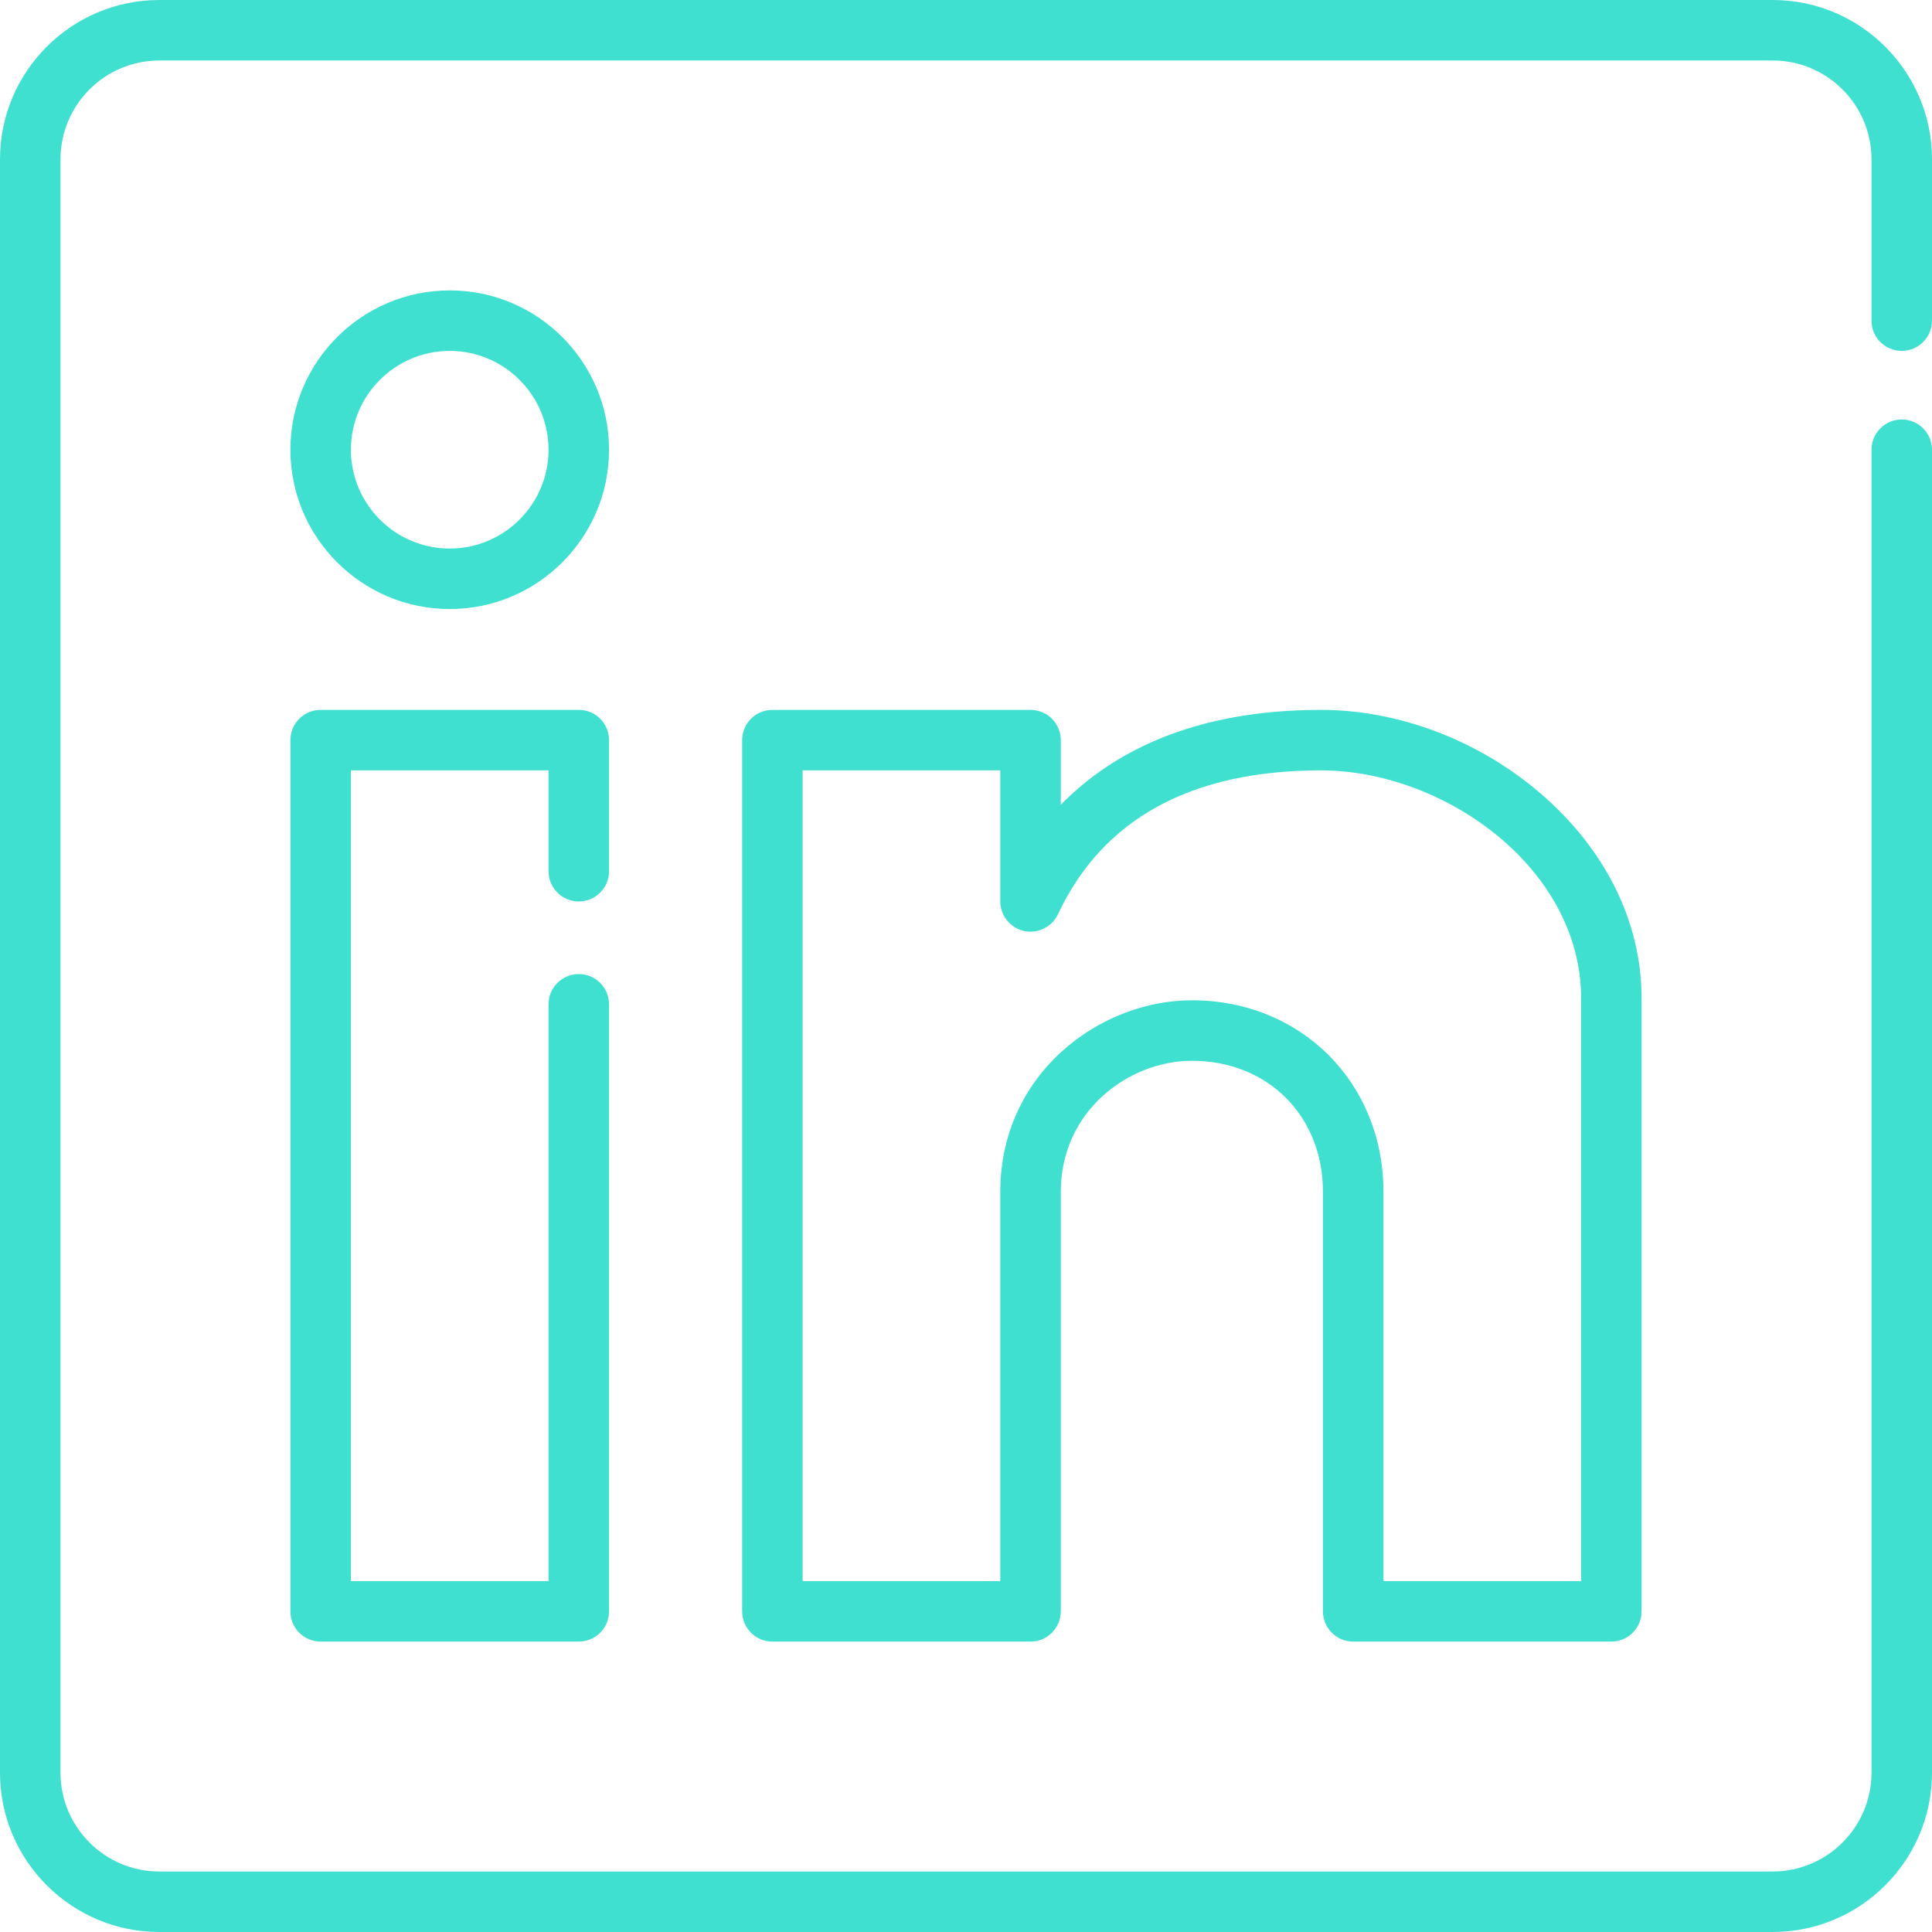
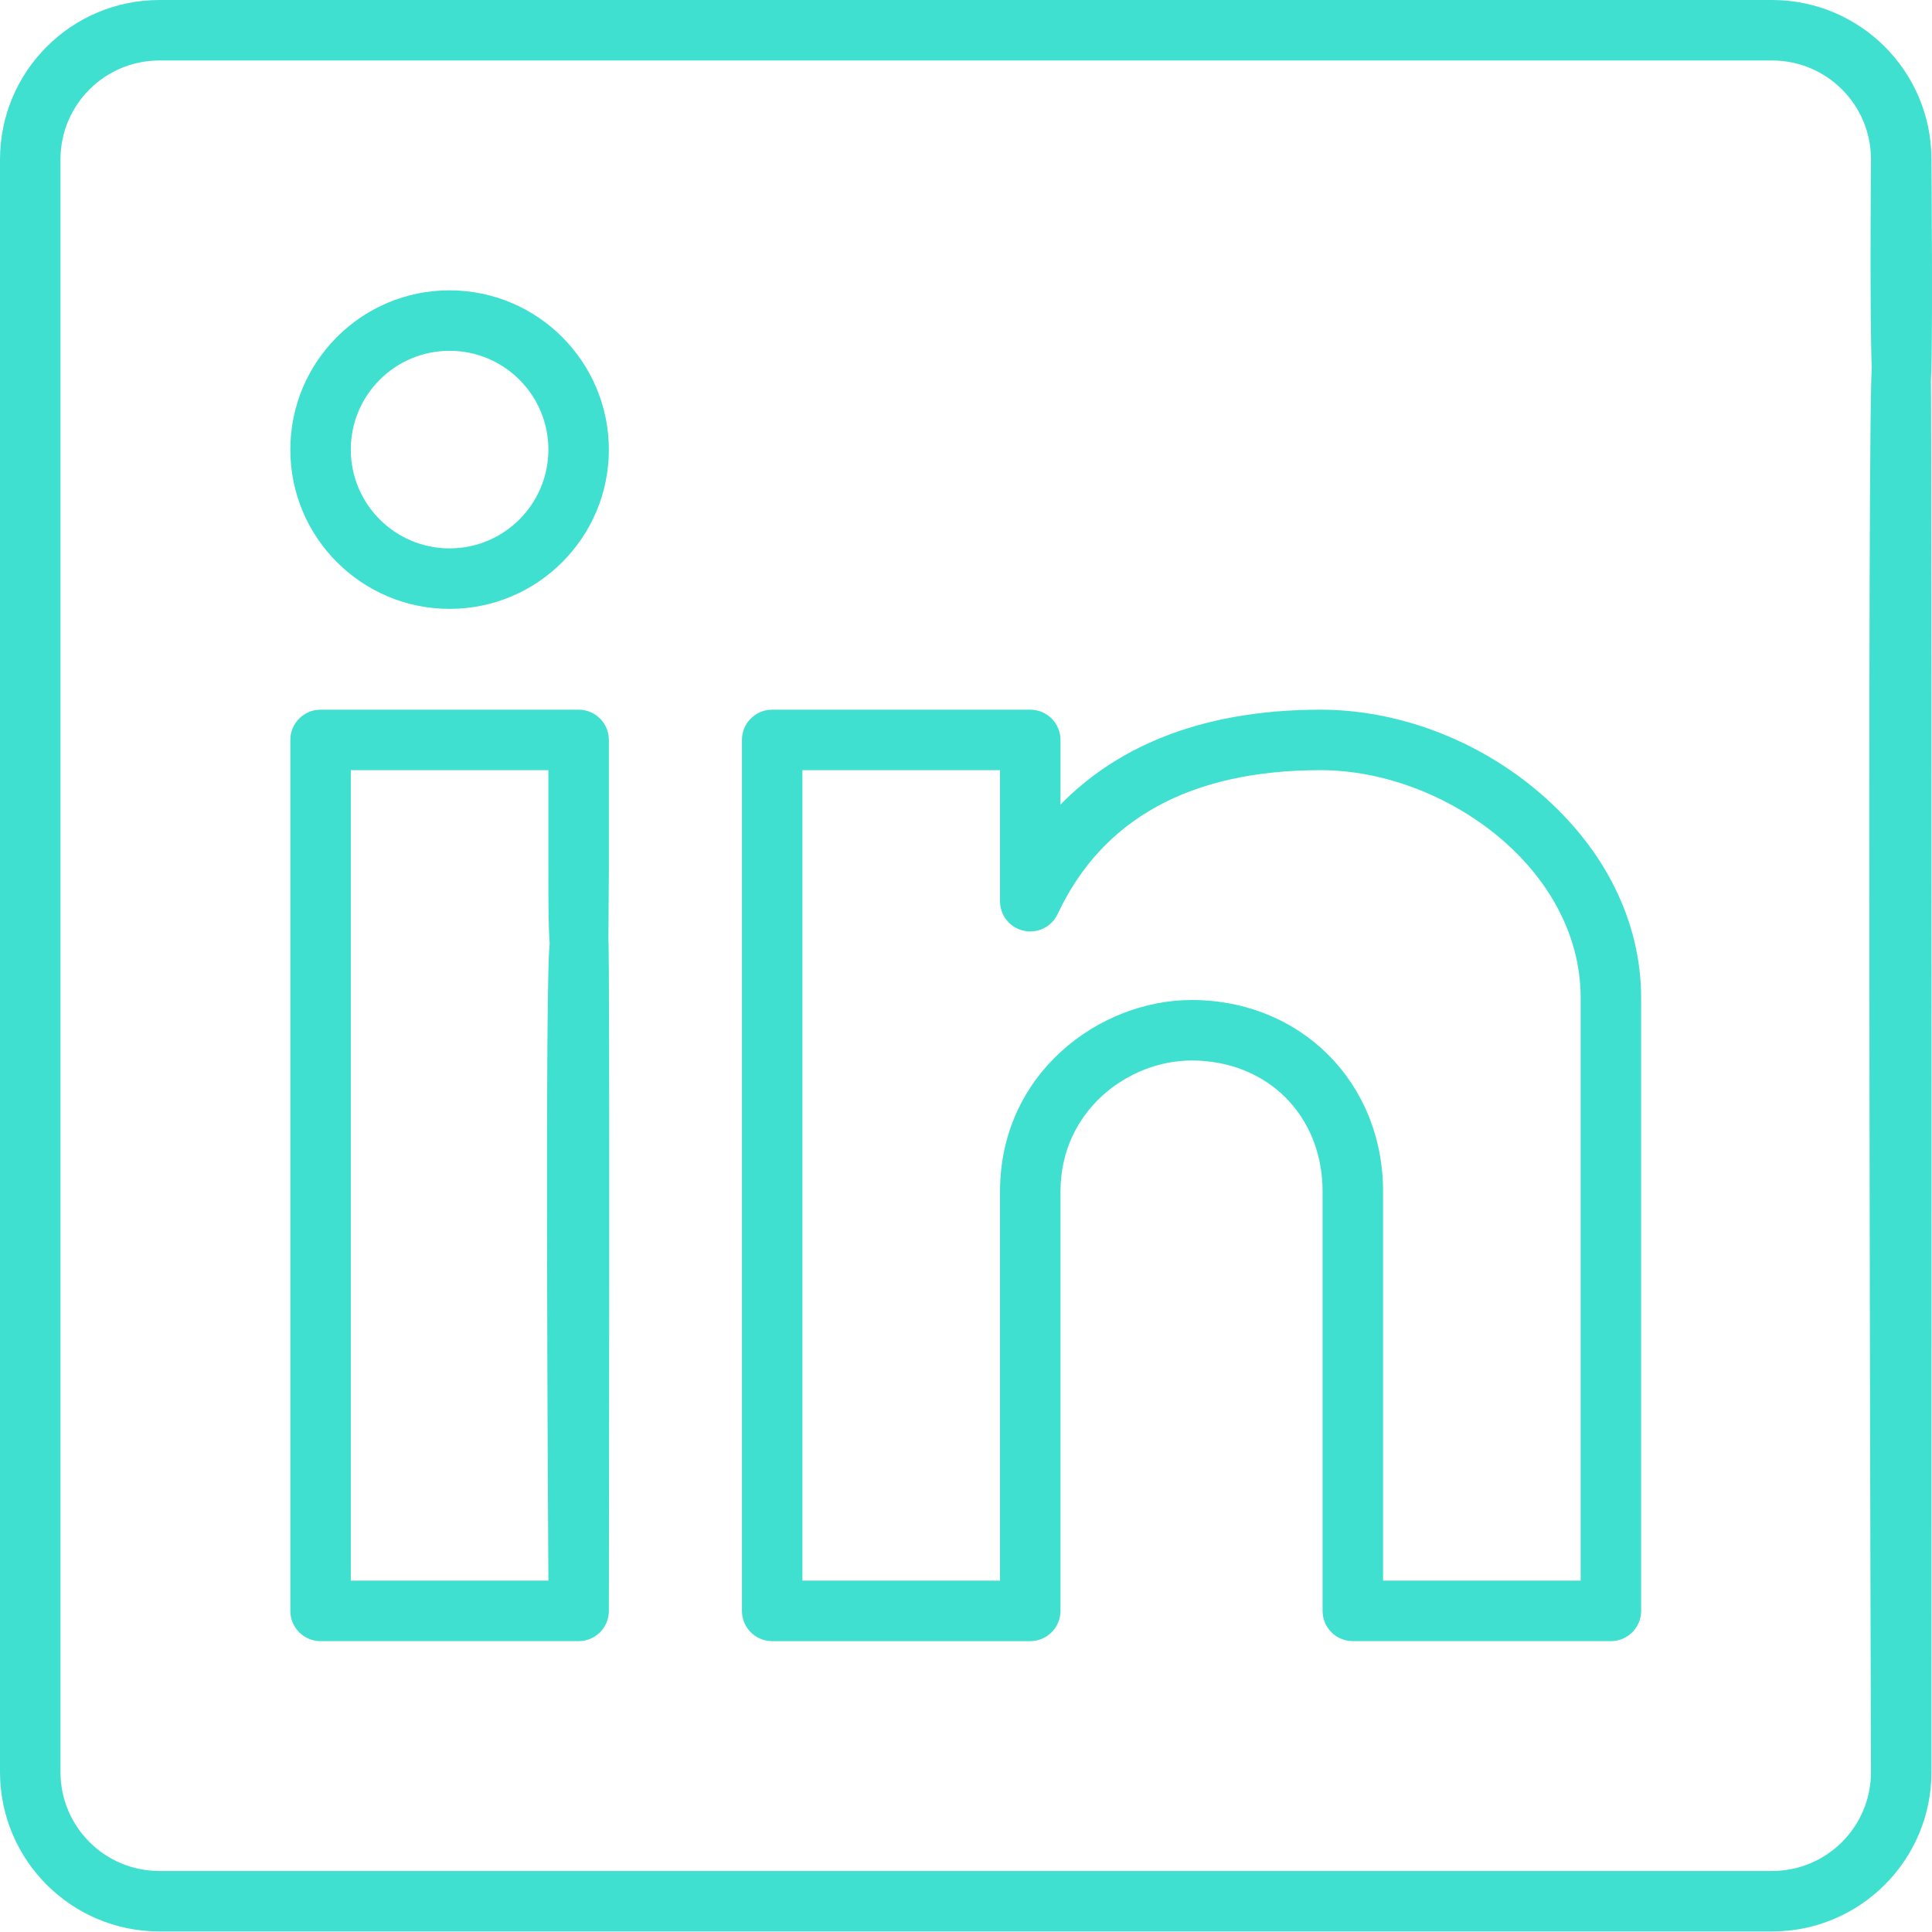
- <svg xmlns="http://www.w3.org/2000/svg" version="1.1" width="512" height="512" x="0" y="0" viewBox="0 0 512 512" style="enable-background:new 0 0 512 512" xml:space="preserve">
-   <g>
-     <g>
-       <g>
-         <path d="M503.983,92.994c4.428,0,8.017-3.589,8.017-8.017V42.221C512,18.941,493.059,0,469.779,0H42.221    C18.941,0,0,18.941,0,42.221v427.557C0,493.059,18.941,512,42.221,512h427.557C493.059,512,512,493.059,512,469.779V119.182    c0-4.427-3.588-8.017-8.017-8.017c-4.428,0-8.017,3.589-8.017,8.017v350.597c0,14.44-11.747,26.188-26.188,26.188H42.221    c-14.44,0-26.188-11.748-26.188-26.188V42.221c0-14.44,11.748-26.188,26.188-26.188h427.557c14.441,0,26.188,11.748,26.188,26.188    v42.756C495.967,89.405,499.555,92.994,503.983,92.994z" fill="#40e0d0" data-original="#000000" style="" />
-       </g>
-     </g>
-     <g>
-       <g>
-         <path d="M153.386,238.898c4.427,0,8.017-3.589,8.017-8.017v-34.739c0-4.427-3.589-8.017-8.017-8.017H84.977    c-4.427,0-8.017,3.589-8.017,8.017v230.881c0,4.427,3.589,8.017,8.017,8.017h68.409c4.427,0,8.017-3.589,8.017-8.017V266.154    c0-4.427-3.589-8.017-8.017-8.017s-8.017,3.589-8.017,8.017v152.852H92.994V204.159h52.376v26.722    C145.37,235.308,148.959,238.898,153.386,238.898z" fill="#40e0d0" data-original="#000000" style="" />
-       </g>
-     </g>
-     <g>
-       <g>
-         <path d="M408.05,210.086c-16.319-13.956-37.454-21.96-57.987-21.96c-33.891,0-55.359,11.268-68.944,25.151v-17.134    c0-4.427-3.588-8.017-8.017-8.017h-68.409c-4.427,0-8.017,3.589-8.017,8.017v230.881c0,4.427,3.589,8.017,8.017,8.017h68.409    c4.428,0,8.017-3.589,8.017-8.017V315.858c0-21.457,18.032-34.739,34.739-34.739c20.129,0,34.739,14.61,34.739,34.739v111.165    c0,4.427,3.588,8.017,8.017,8.017h68.409c4.428,0,8.017-3.589,8.017-8.017V264.551C435.04,244.315,425.454,224.972,408.05,210.086    z M419.006,419.006H366.63V315.858c0-28.946-21.828-50.772-50.772-50.772c-24.418,0-50.772,19.412-50.772,50.772v103.148H212.71    V204.159h52.376v34.739c0,3.656,2.573,6.926,6.125,7.789c3.66,0.888,7.55-0.973,9.15-4.385    c11.871-25.31,35.323-38.143,69.703-38.143c32.545,0,68.944,25.828,68.944,60.392V419.006z" fill="#40e0d0" data-original="#000000" style="" />
-       </g>
-     </g>
-     <g>
-       <g>
-         <path d="M119.182,76.96c-23.281,0-42.221,18.941-42.221,42.221s18.941,42.221,42.221,42.221s42.221-18.941,42.221-42.221    S142.462,76.96,119.182,76.96z M119.182,145.37c-14.44,0-26.188-11.748-26.188-26.188s11.748-26.188,26.188-26.188    s26.188,11.748,26.188,26.188S133.621,145.37,119.182,145.37z" fill="#40e0d0" data-original="#000000" style="" />
-       </g>
-     </g>
-     <g>
- </g>
-     <g>
- </g>
-     <g>
- </g>
-     <g>
- </g>
-     <g>
- </g>
-     <g>
- </g>
-     <g>
- </g>
-     <g>
- </g>
-     <g>
- </g>
-     <g>
- </g>
-     <g>
- </g>
-     <g>
- </g>
-     <g>
- </g>
-     <g>
- </g>
-     <g>
- </g>
-   </g>
+ <svg xmlns="http://www.w3.org/2000/svg" id="Layer_1" data-name="Layer 1" viewBox="0 0 512.141 512">
+   <defs>
+     <style>.cls-1{fill:#40e0d0;}</style>
+   </defs>
+   <path class="cls-1" d="M512,42.221A42.27,42.27,0,0,0,469.779,0H42.221A42.27,42.27,0,0,0,0,42.221V469.778A42.27,42.27,0,0,0,42.221,512H469.778A42.27,42.27,0,0,0,512,469.779s.115-364.933-.146-369.528c-4.287-7.307-14.549-5.087-15.555-4.119-1.517,1.459-.333,373.647-.333,373.647a26.217,26.217,0,0,1-26.188,26.188H42.221a26.218,26.218,0,0,1-26.188-26.188V42.221A26.218,26.218,0,0,1,42.221,16.033H469.778a26.217,26.217,0,0,1,26.188,26.188s-.488,57.677.577,59.038c1.136,1.452,11.364,6.308,15.207.611C512.447,99.643,512,42.221,512,42.221Z" />
+   <path class="cls-1" d="M161.278,249.474c0-3.28.125-17.658.125-18.593V196.142a8.017,8.017,0,0,0-8.017-8.017H84.977a8.017,8.017,0,0,0-8.017,8.017V427.023a8.017,8.017,0,0,0,8.017,8.017h68.409a8.017,8.017,0,0,0,8.017-8.017s.281-176.59-.125-177.549c-.772-3.858-14.016-1.057-15.455.319-1.527,1.459-.454,169.213-.454,169.213H92.994V204.159H145.37v26.722c0,1.107-.105,16.857.474,20.33C147.146,252.125,160.179,252.59,161.278,249.474Z" />
+   <path class="cls-1" d="M408.05,210.086c-16.319-13.956-37.454-21.96-57.987-21.96-33.891,0-55.359,11.268-68.944,25.151V196.143a8.017,8.017,0,0,0-8.017-8.017H204.693a8.017,8.017,0,0,0-8.017,8.017V427.024a8.017,8.017,0,0,0,8.017,8.017H273.1a8.017,8.017,0,0,0,8.017-8.017V315.858c0-21.457,18.032-34.739,34.739-34.739,20.129,0,34.739,14.61,34.739,34.739V427.023a8.017,8.017,0,0,0,8.017,8.017h68.409a8.017,8.017,0,0,0,8.017-8.017V264.551C435.04,244.315,425.454,224.972,408.05,210.086Zm10.956,208.92H366.63V315.858c0-28.946-21.828-50.772-50.772-50.772-24.418,0-50.772,19.412-50.772,50.772V419.006H212.71V204.159h52.376V238.9a8.017,8.017,0,0,0,15.275,3.4c11.871-25.31,35.323-38.143,69.7-38.143,32.545,0,68.944,25.828,68.944,60.392V419.006Z" />
+   <path class="cls-1" d="M119.182,76.96A42.221,42.221,0,1,0,161.4,119.181,42.269,42.269,0,0,0,119.182,76.96Zm0,68.41a26.188,26.188,0,1,1,26.188-26.188A26.218,26.218,0,0,1,119.182,145.37Z" />
</svg>
